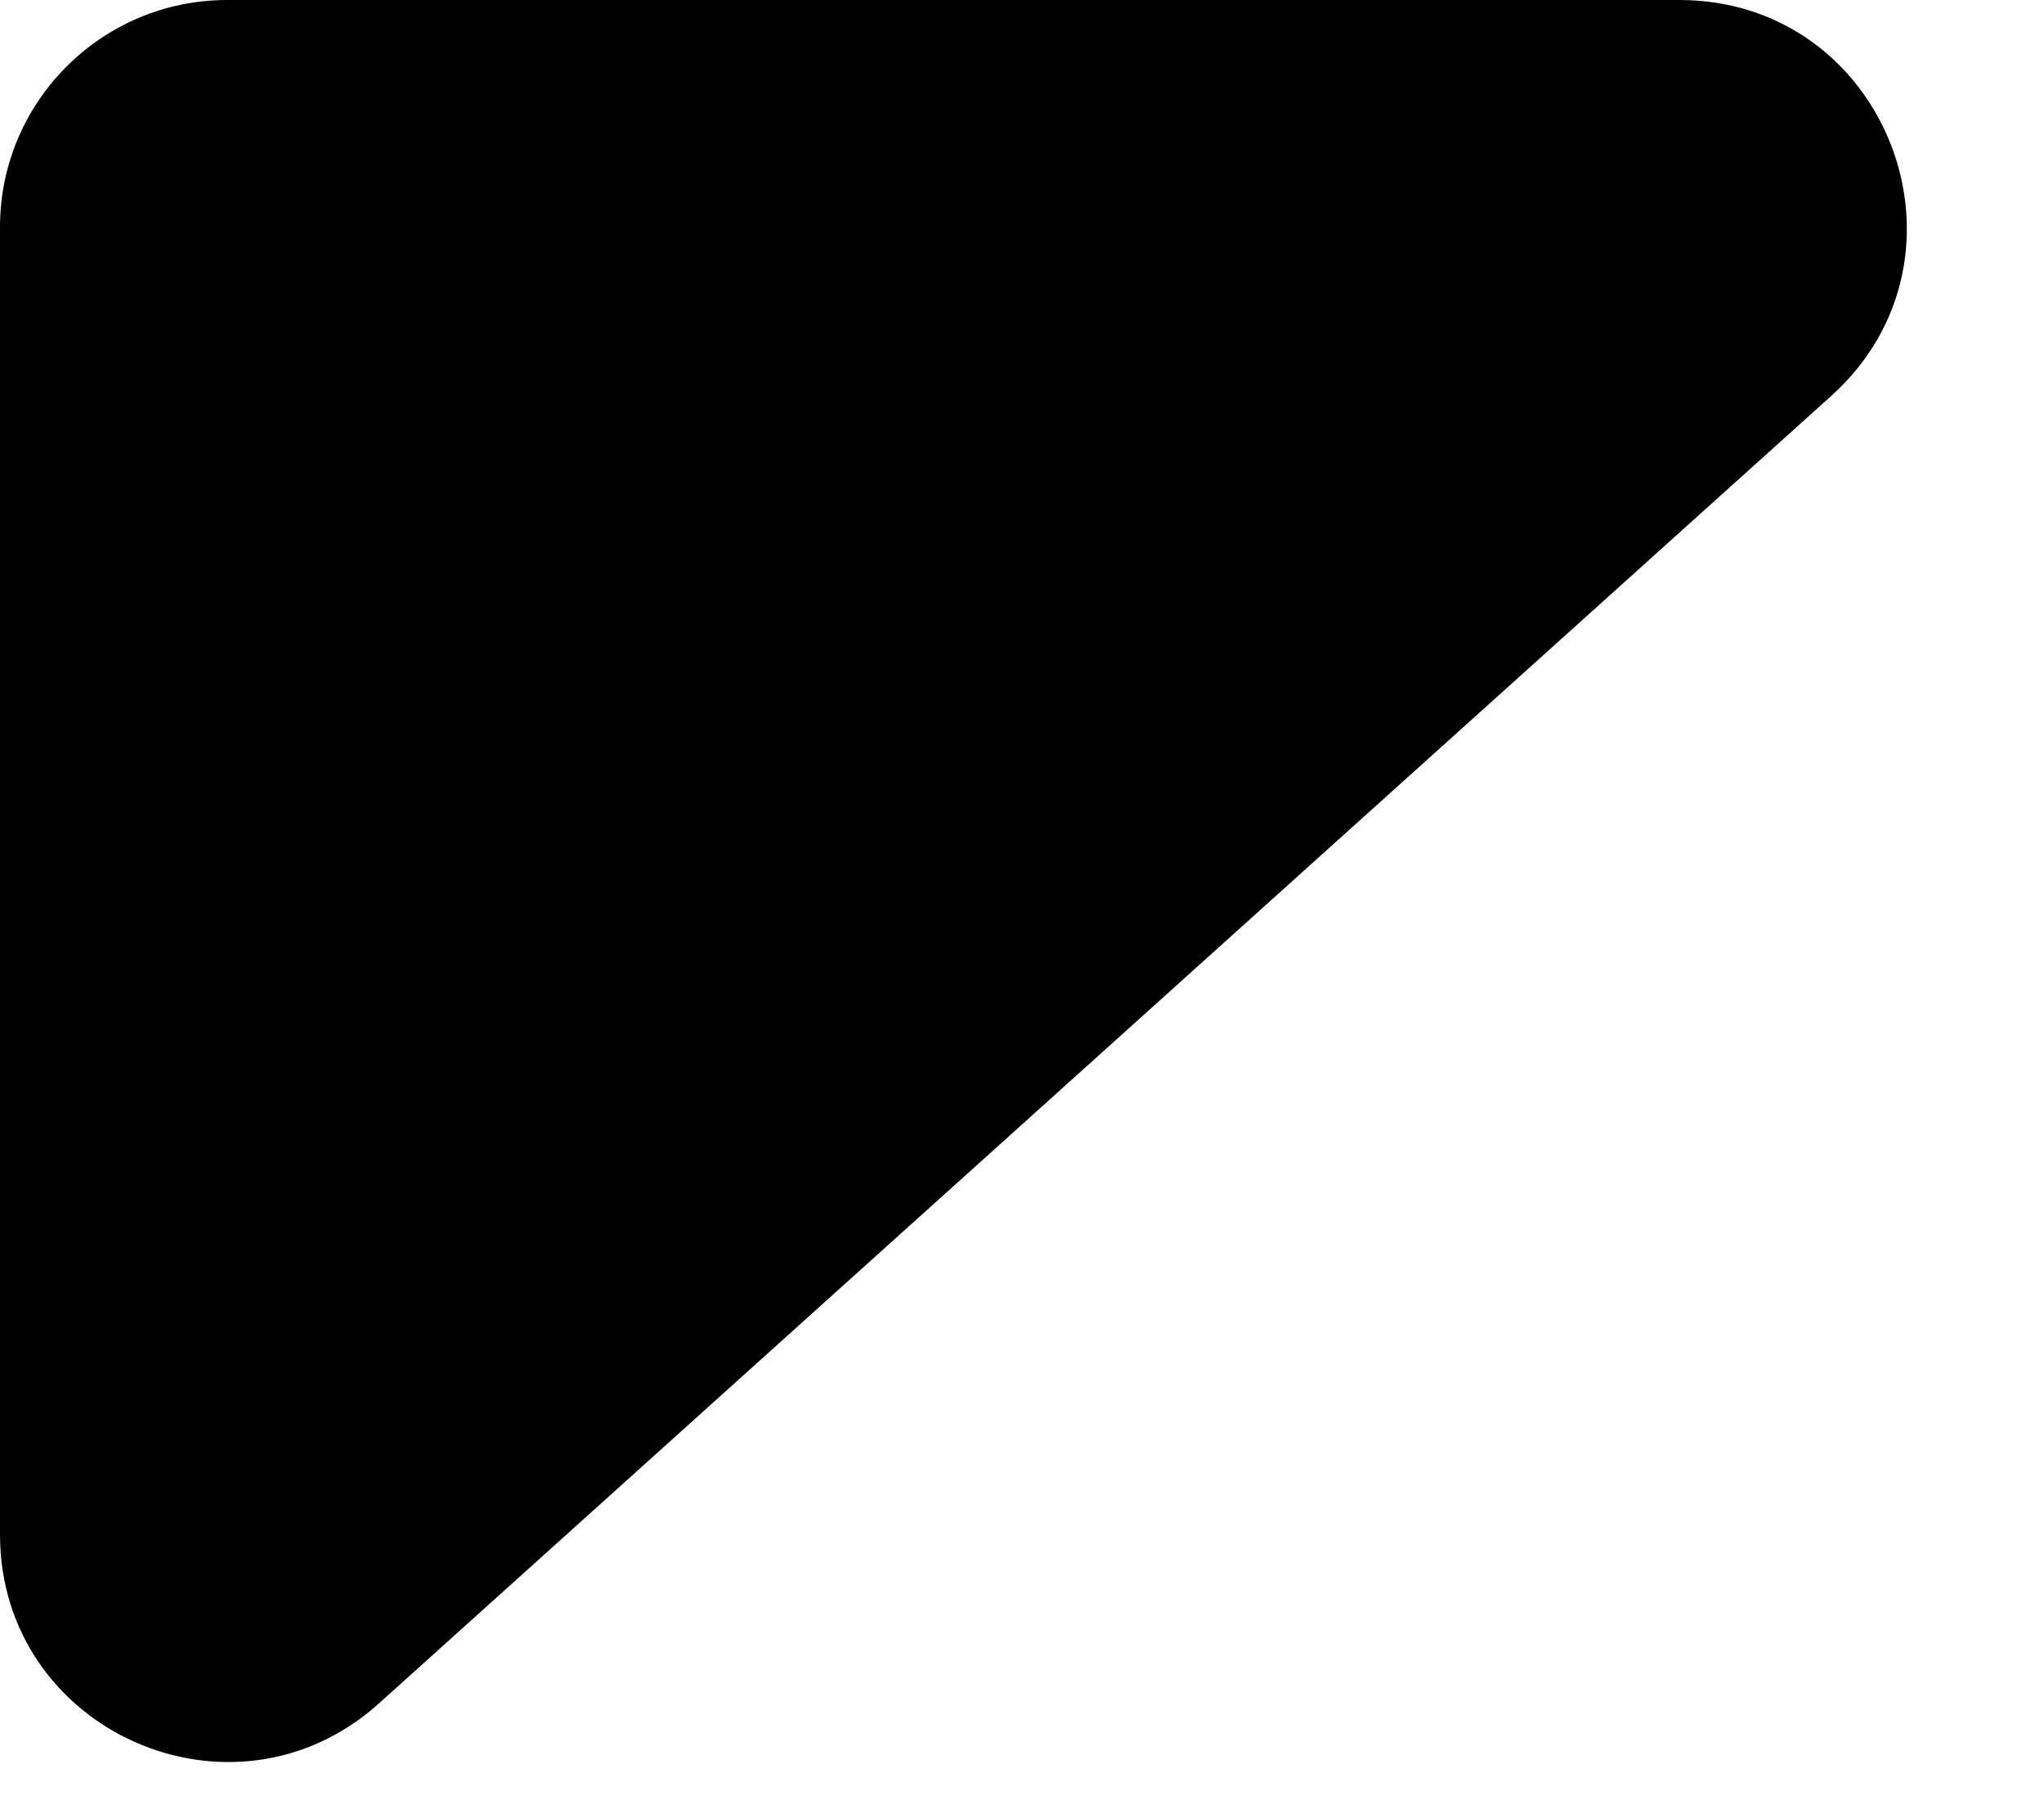
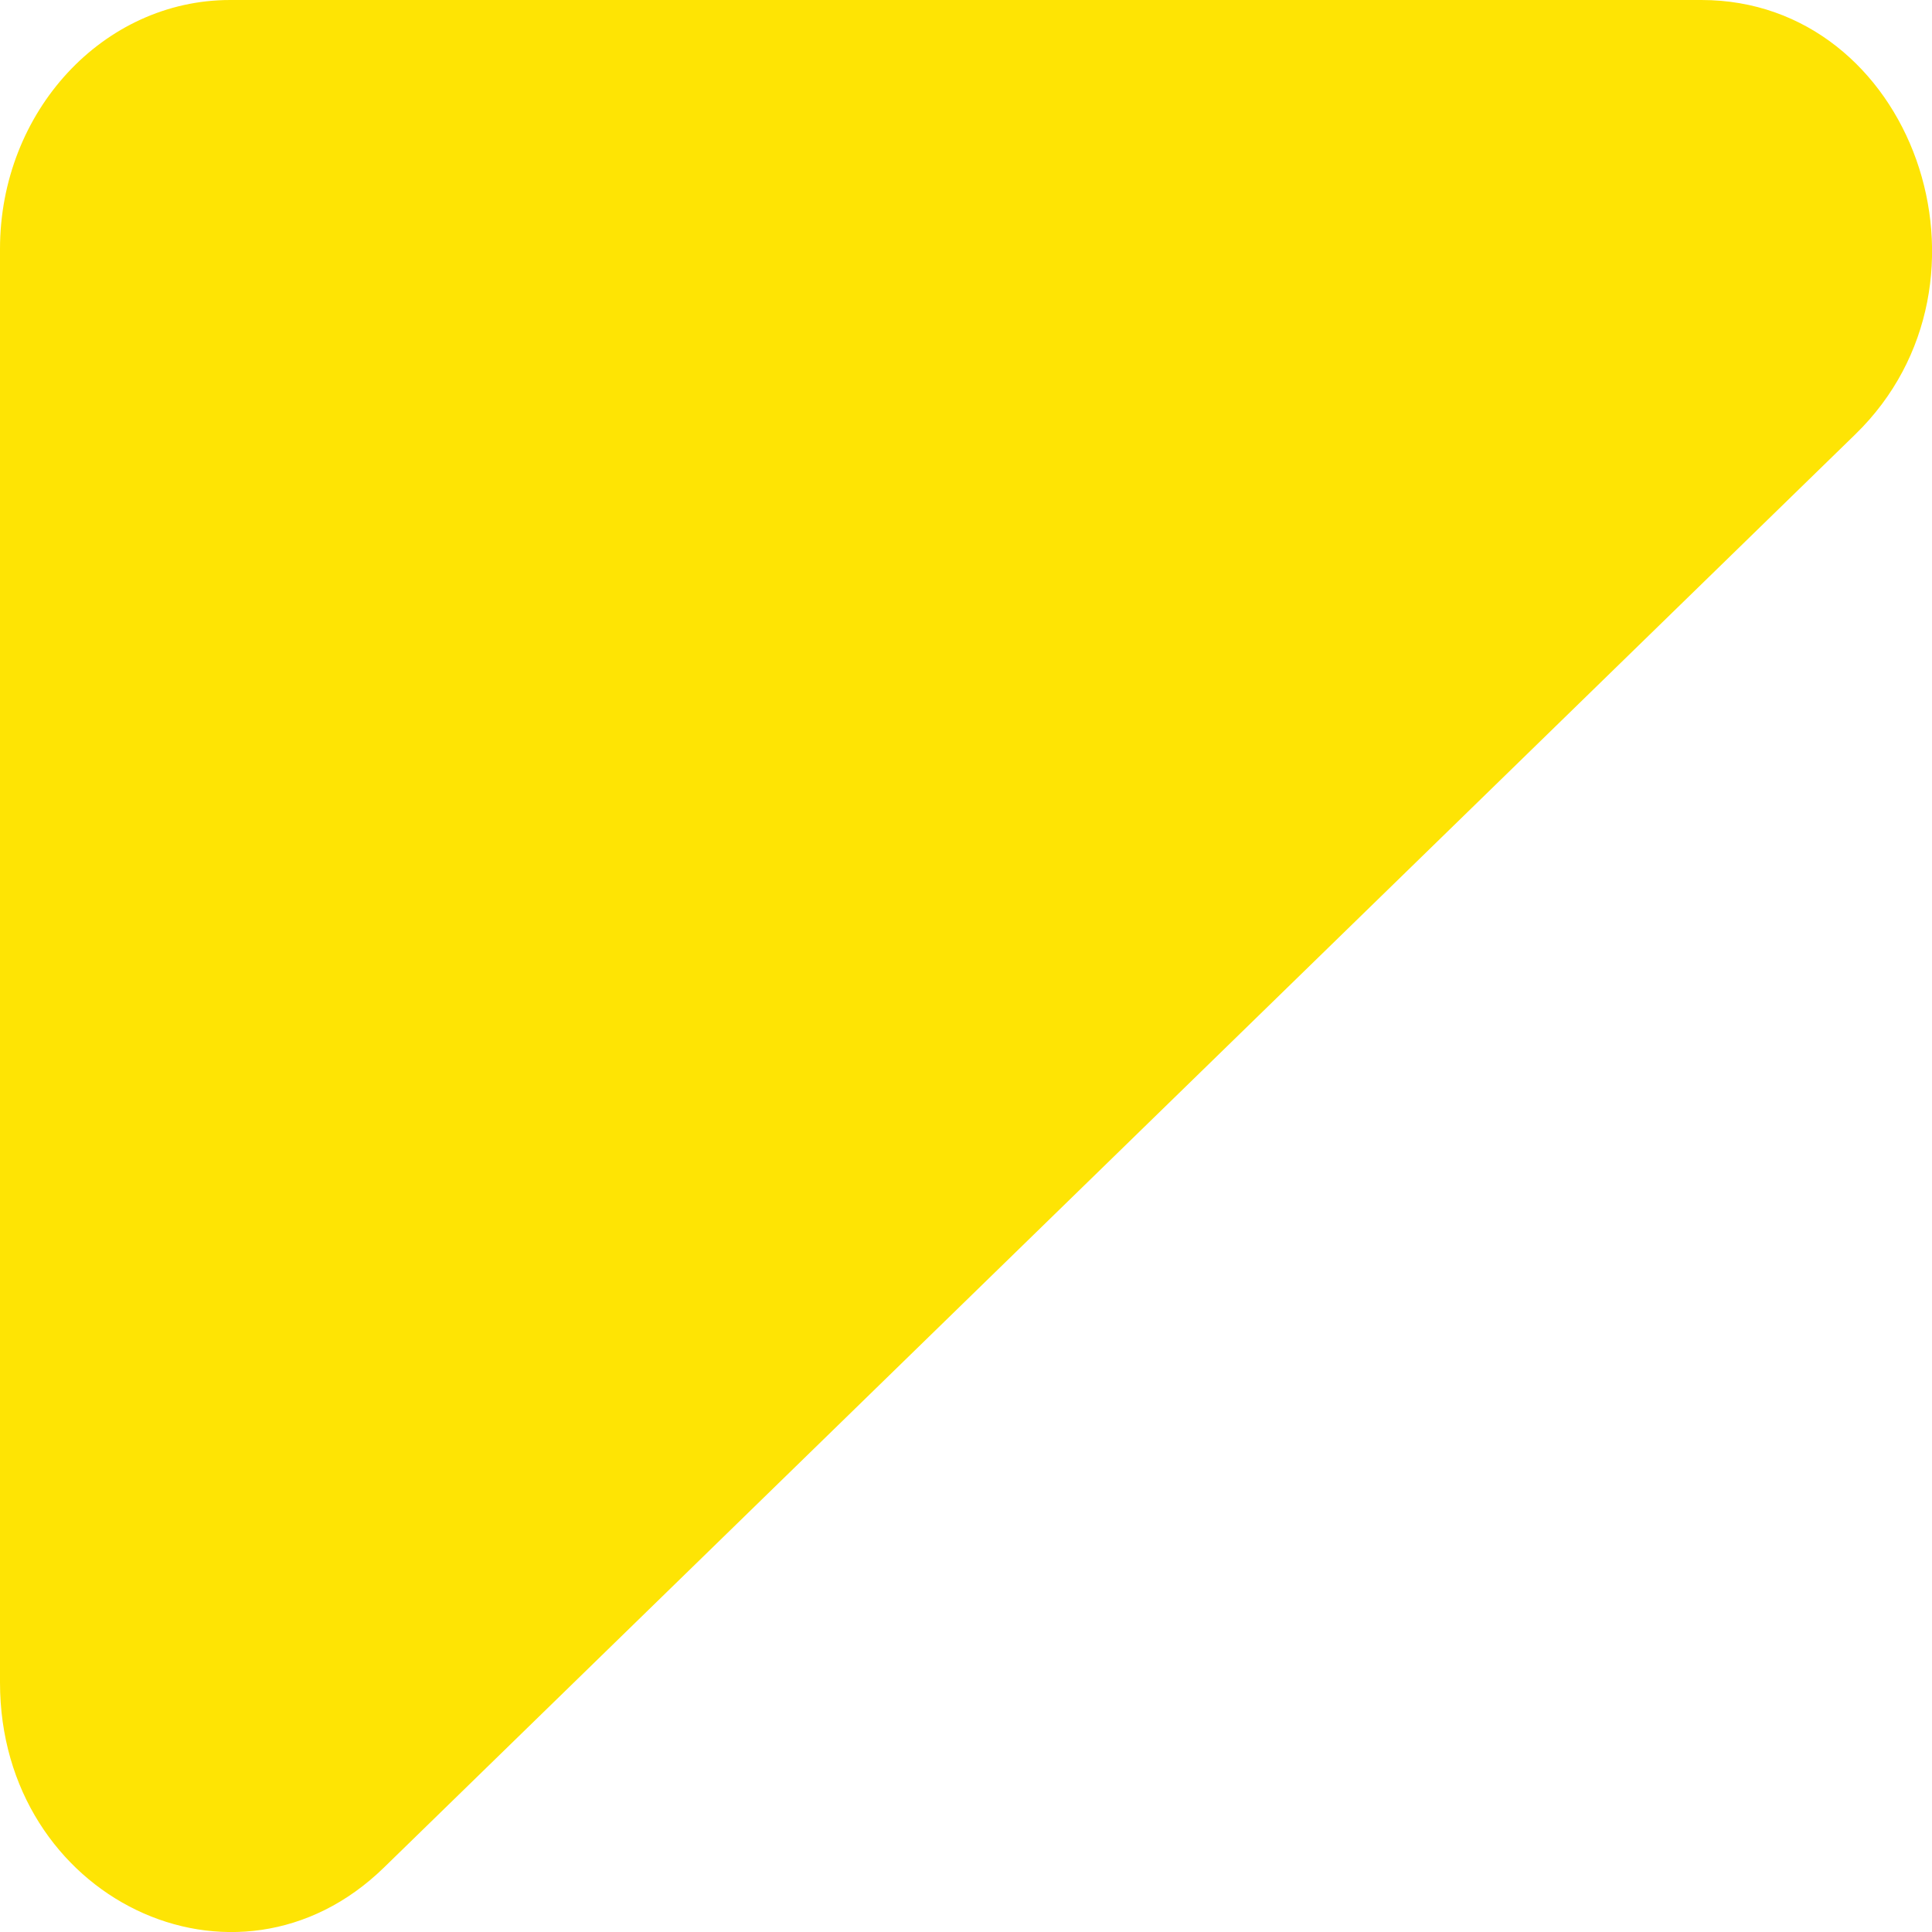
- <svg xmlns="http://www.w3.org/2000/svg" width="9" height="8" viewBox="0 0 9 8" fill="none">
-   <path d="M8.063 1.743L1.669 7.498C1.025 8.077 0 7.62 0 6.755V1C0 0.448 0.448 0 1 0H7.394C8.311 0 8.744 1.13 8.063 1.743Z" fill="black" />
+ <svg xmlns="http://www.w3.org/2000/svg" width="8" height="8" viewBox="0 0 8 8" fill="none">
+   <path d="M7.683 1.798L1.59 7.733C0.977 8.331 0 7.86 0 6.967V1.031C0 0.462 0.427 0 0.953 0H7.045C7.919 0 8.332 1.166 7.683 1.798Z" fill="#FEE404" />
</svg>
